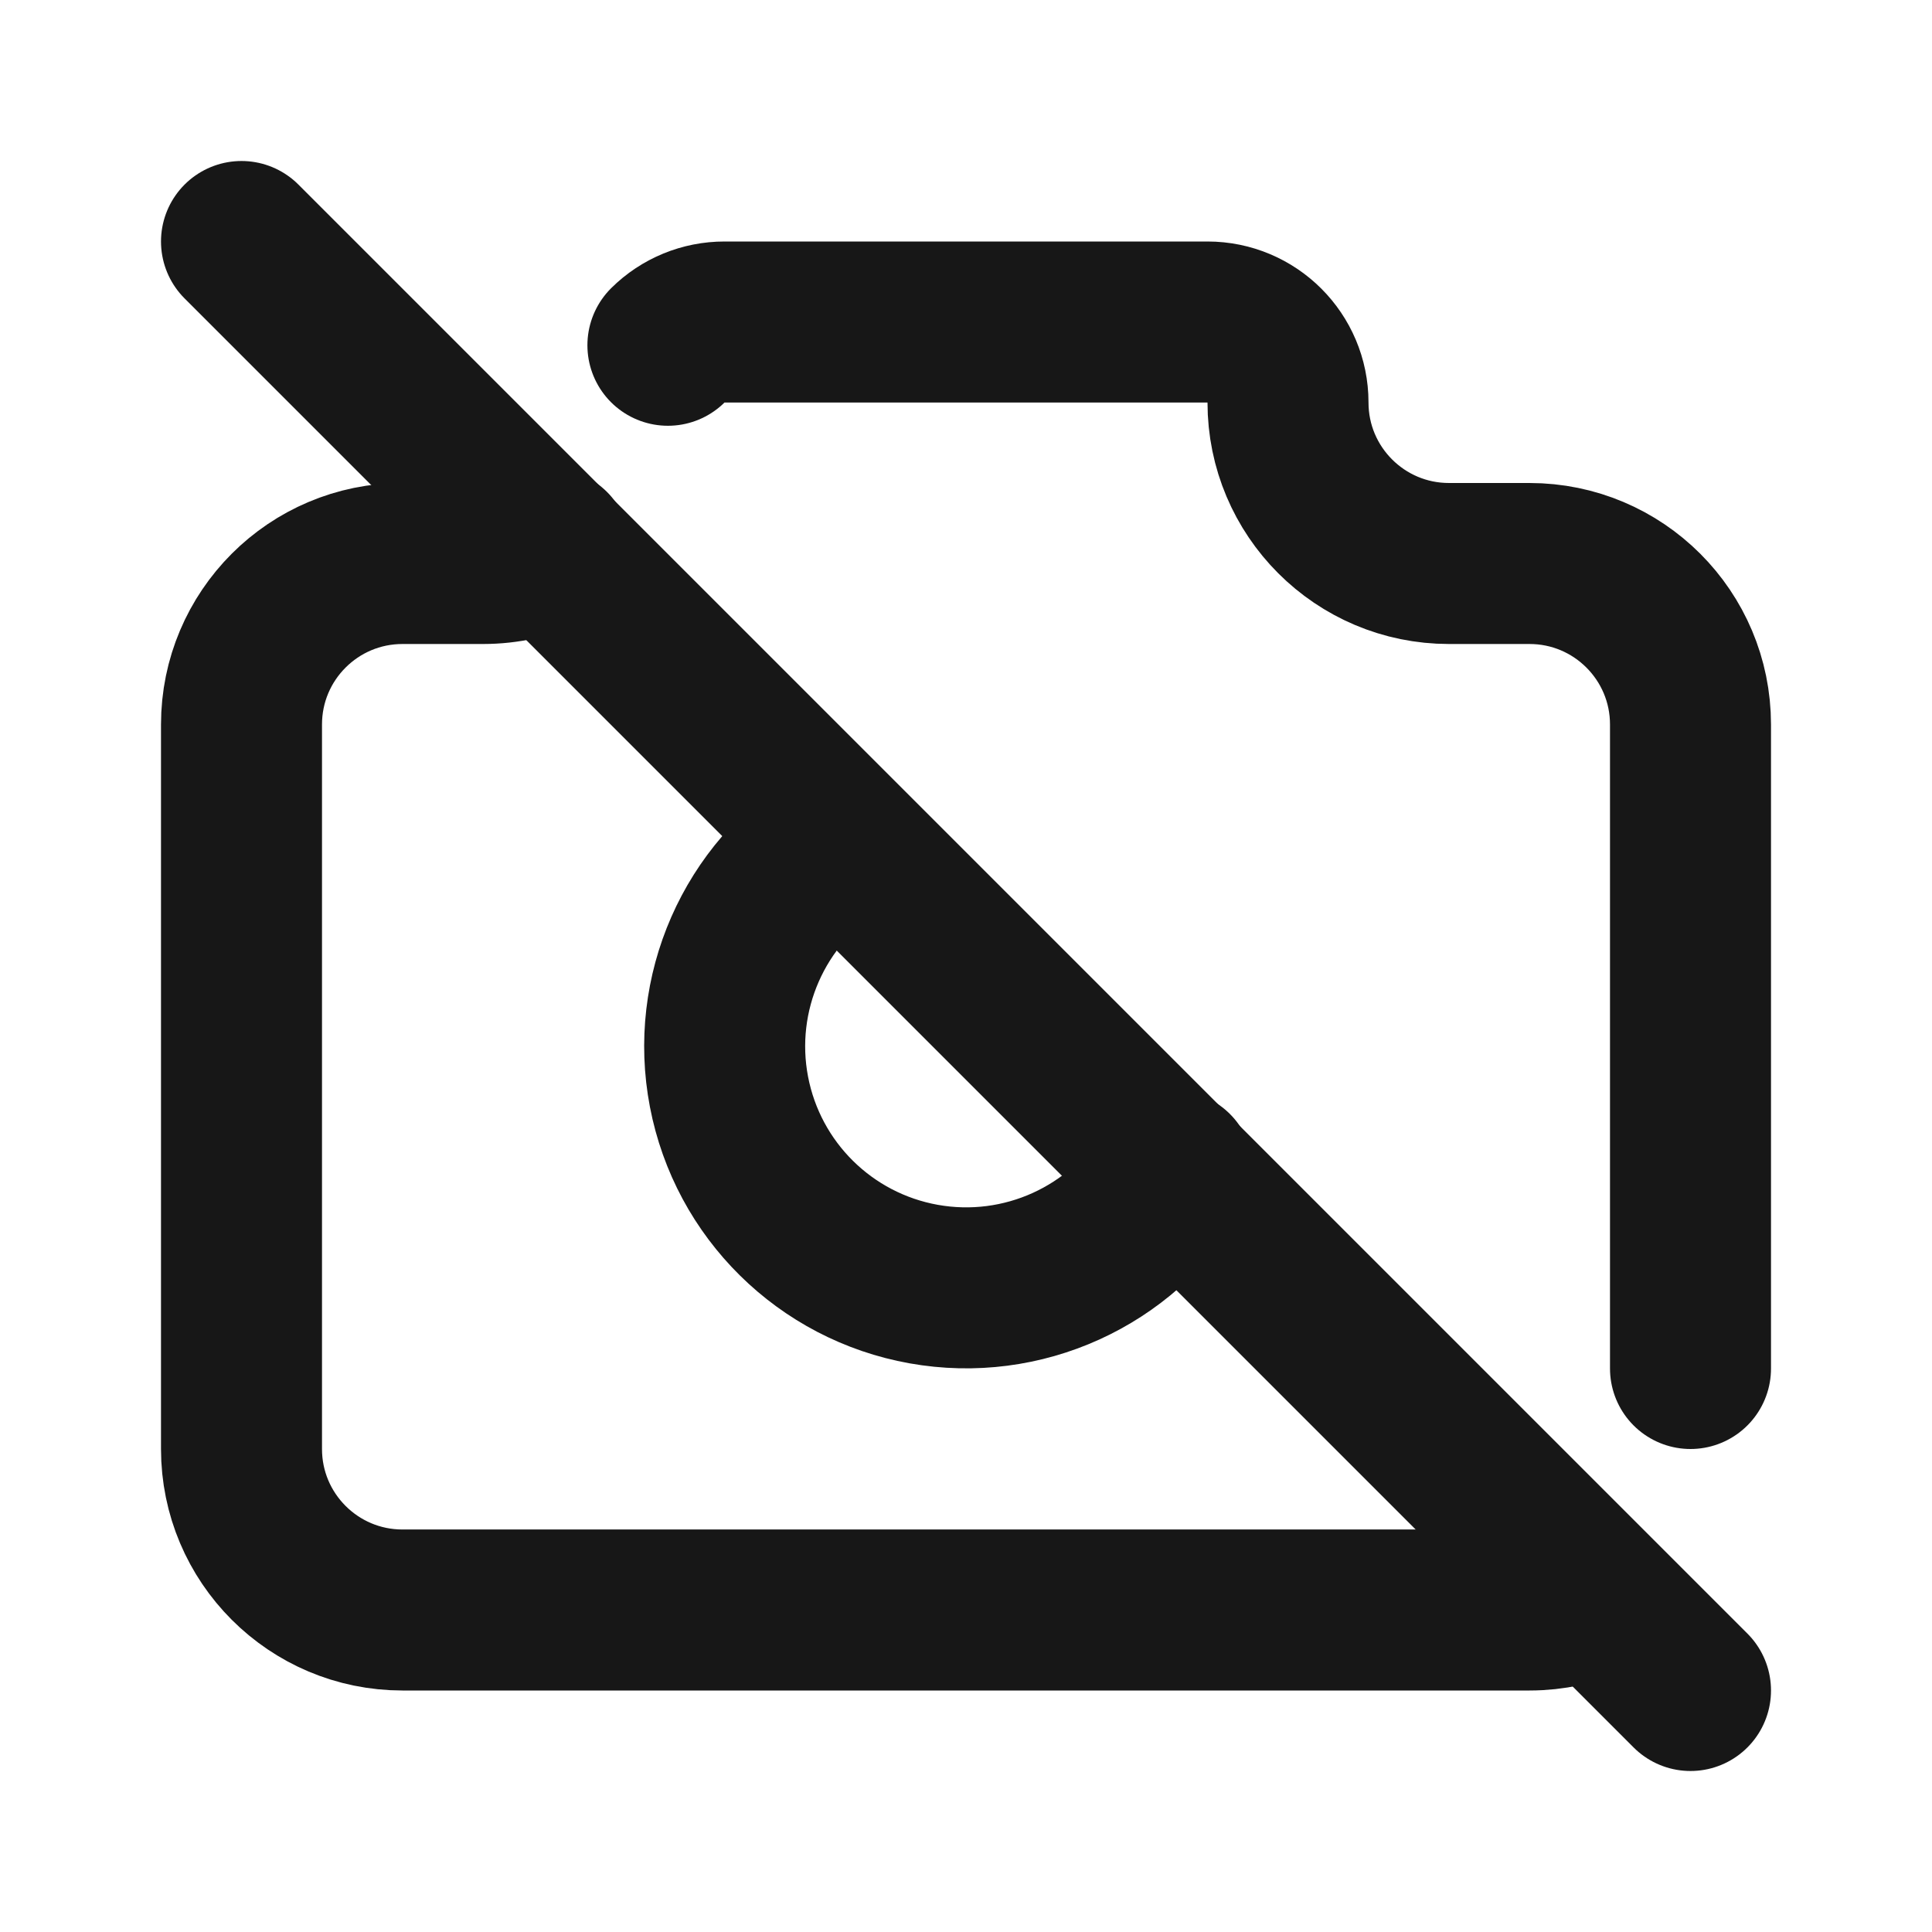
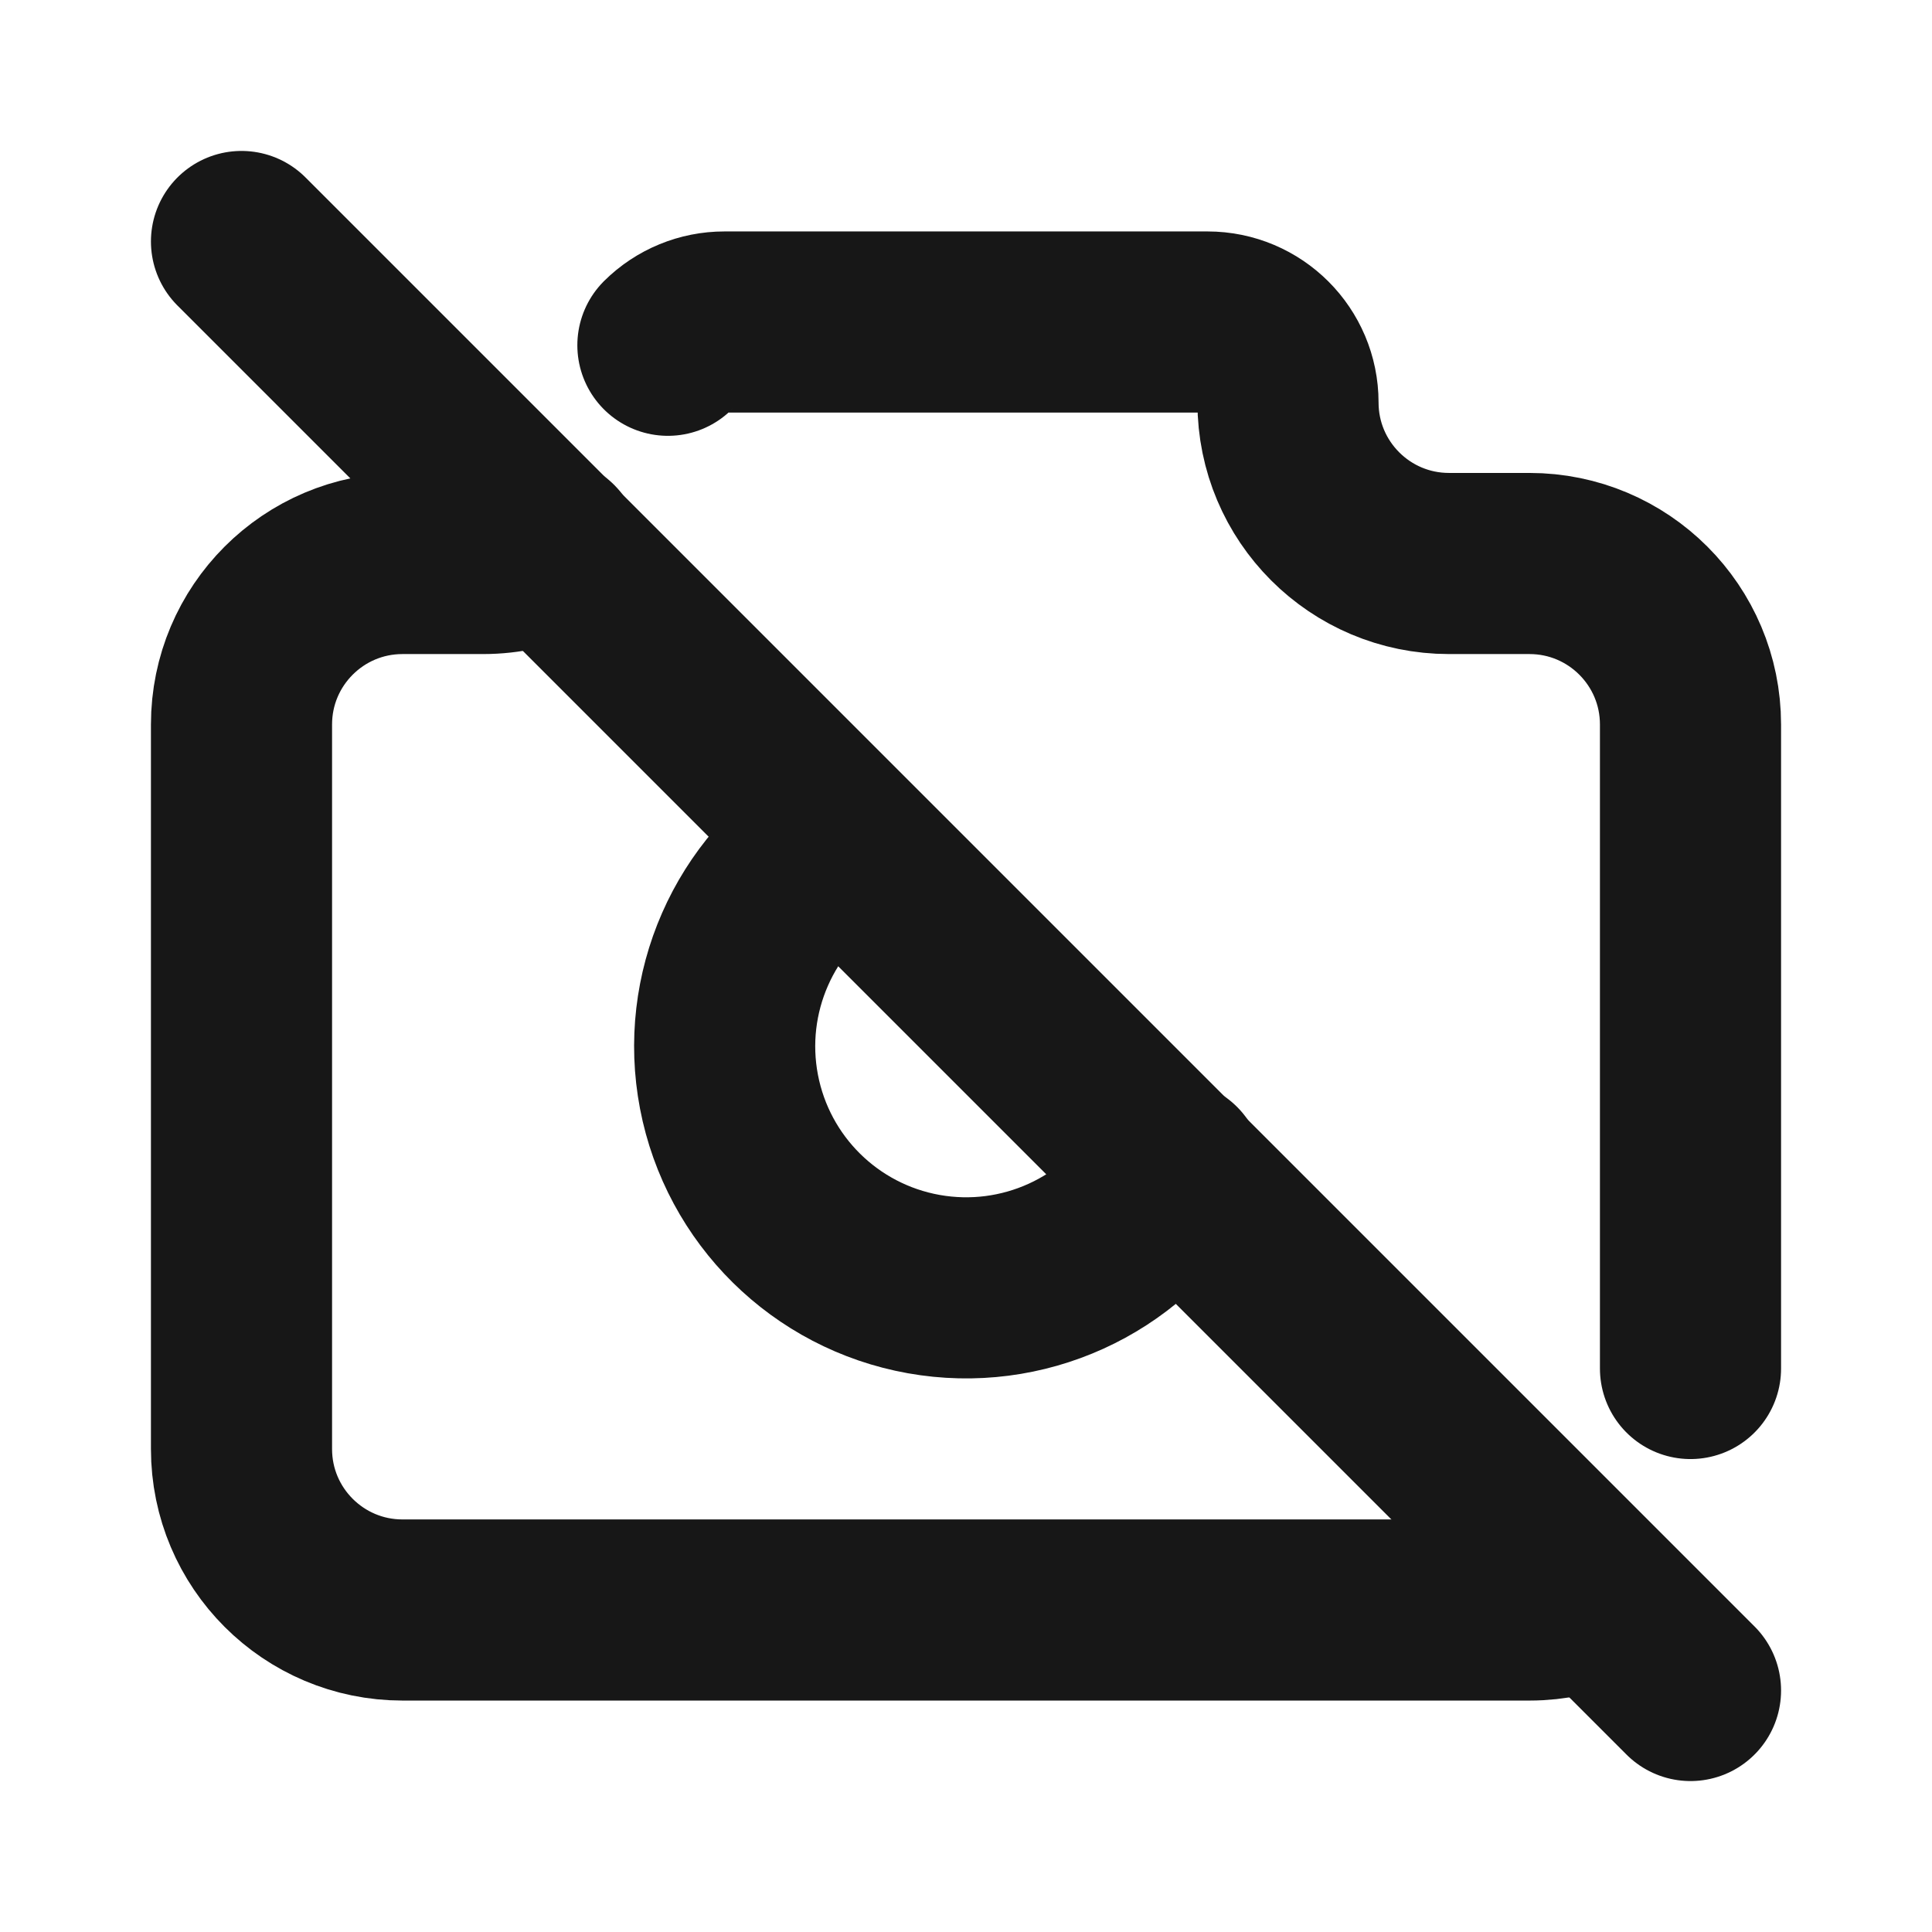
- <svg xmlns="http://www.w3.org/2000/svg" width="24" height="24" viewBox="0 0 24 24" fill="none" stroke="#171717" stroke-width="2" stroke-linecap="round" stroke-linejoin="round">
+ <svg xmlns="http://www.w3.org/2000/svg" width="24" height="24" viewBox="0 0 24 24" fill="none" stroke="#171717" stroke-width="2.25" stroke-linecap="round" stroke-linejoin="round">
  <path d="M8.297 4.289a.997 .997 0 0 1 .703 -.289h6a1 1 0 0 1 1 1a2 2 0 0 0 2 2h1a2 2 0 0 1 2 2v8m-1.187 2.828c-.249 .11 -.524 .172 -.813 .172h-14a2 2 0 0 1 -2 -2v-9a2 2 0 0 1 2 -2h1c.298 0 .58 -.065 .834 -.181" />
  <path d="M10.422 10.448a3 3 0 1 0 4.15 4.098" />
  <path d="M3 3l18 18" />
</svg>
